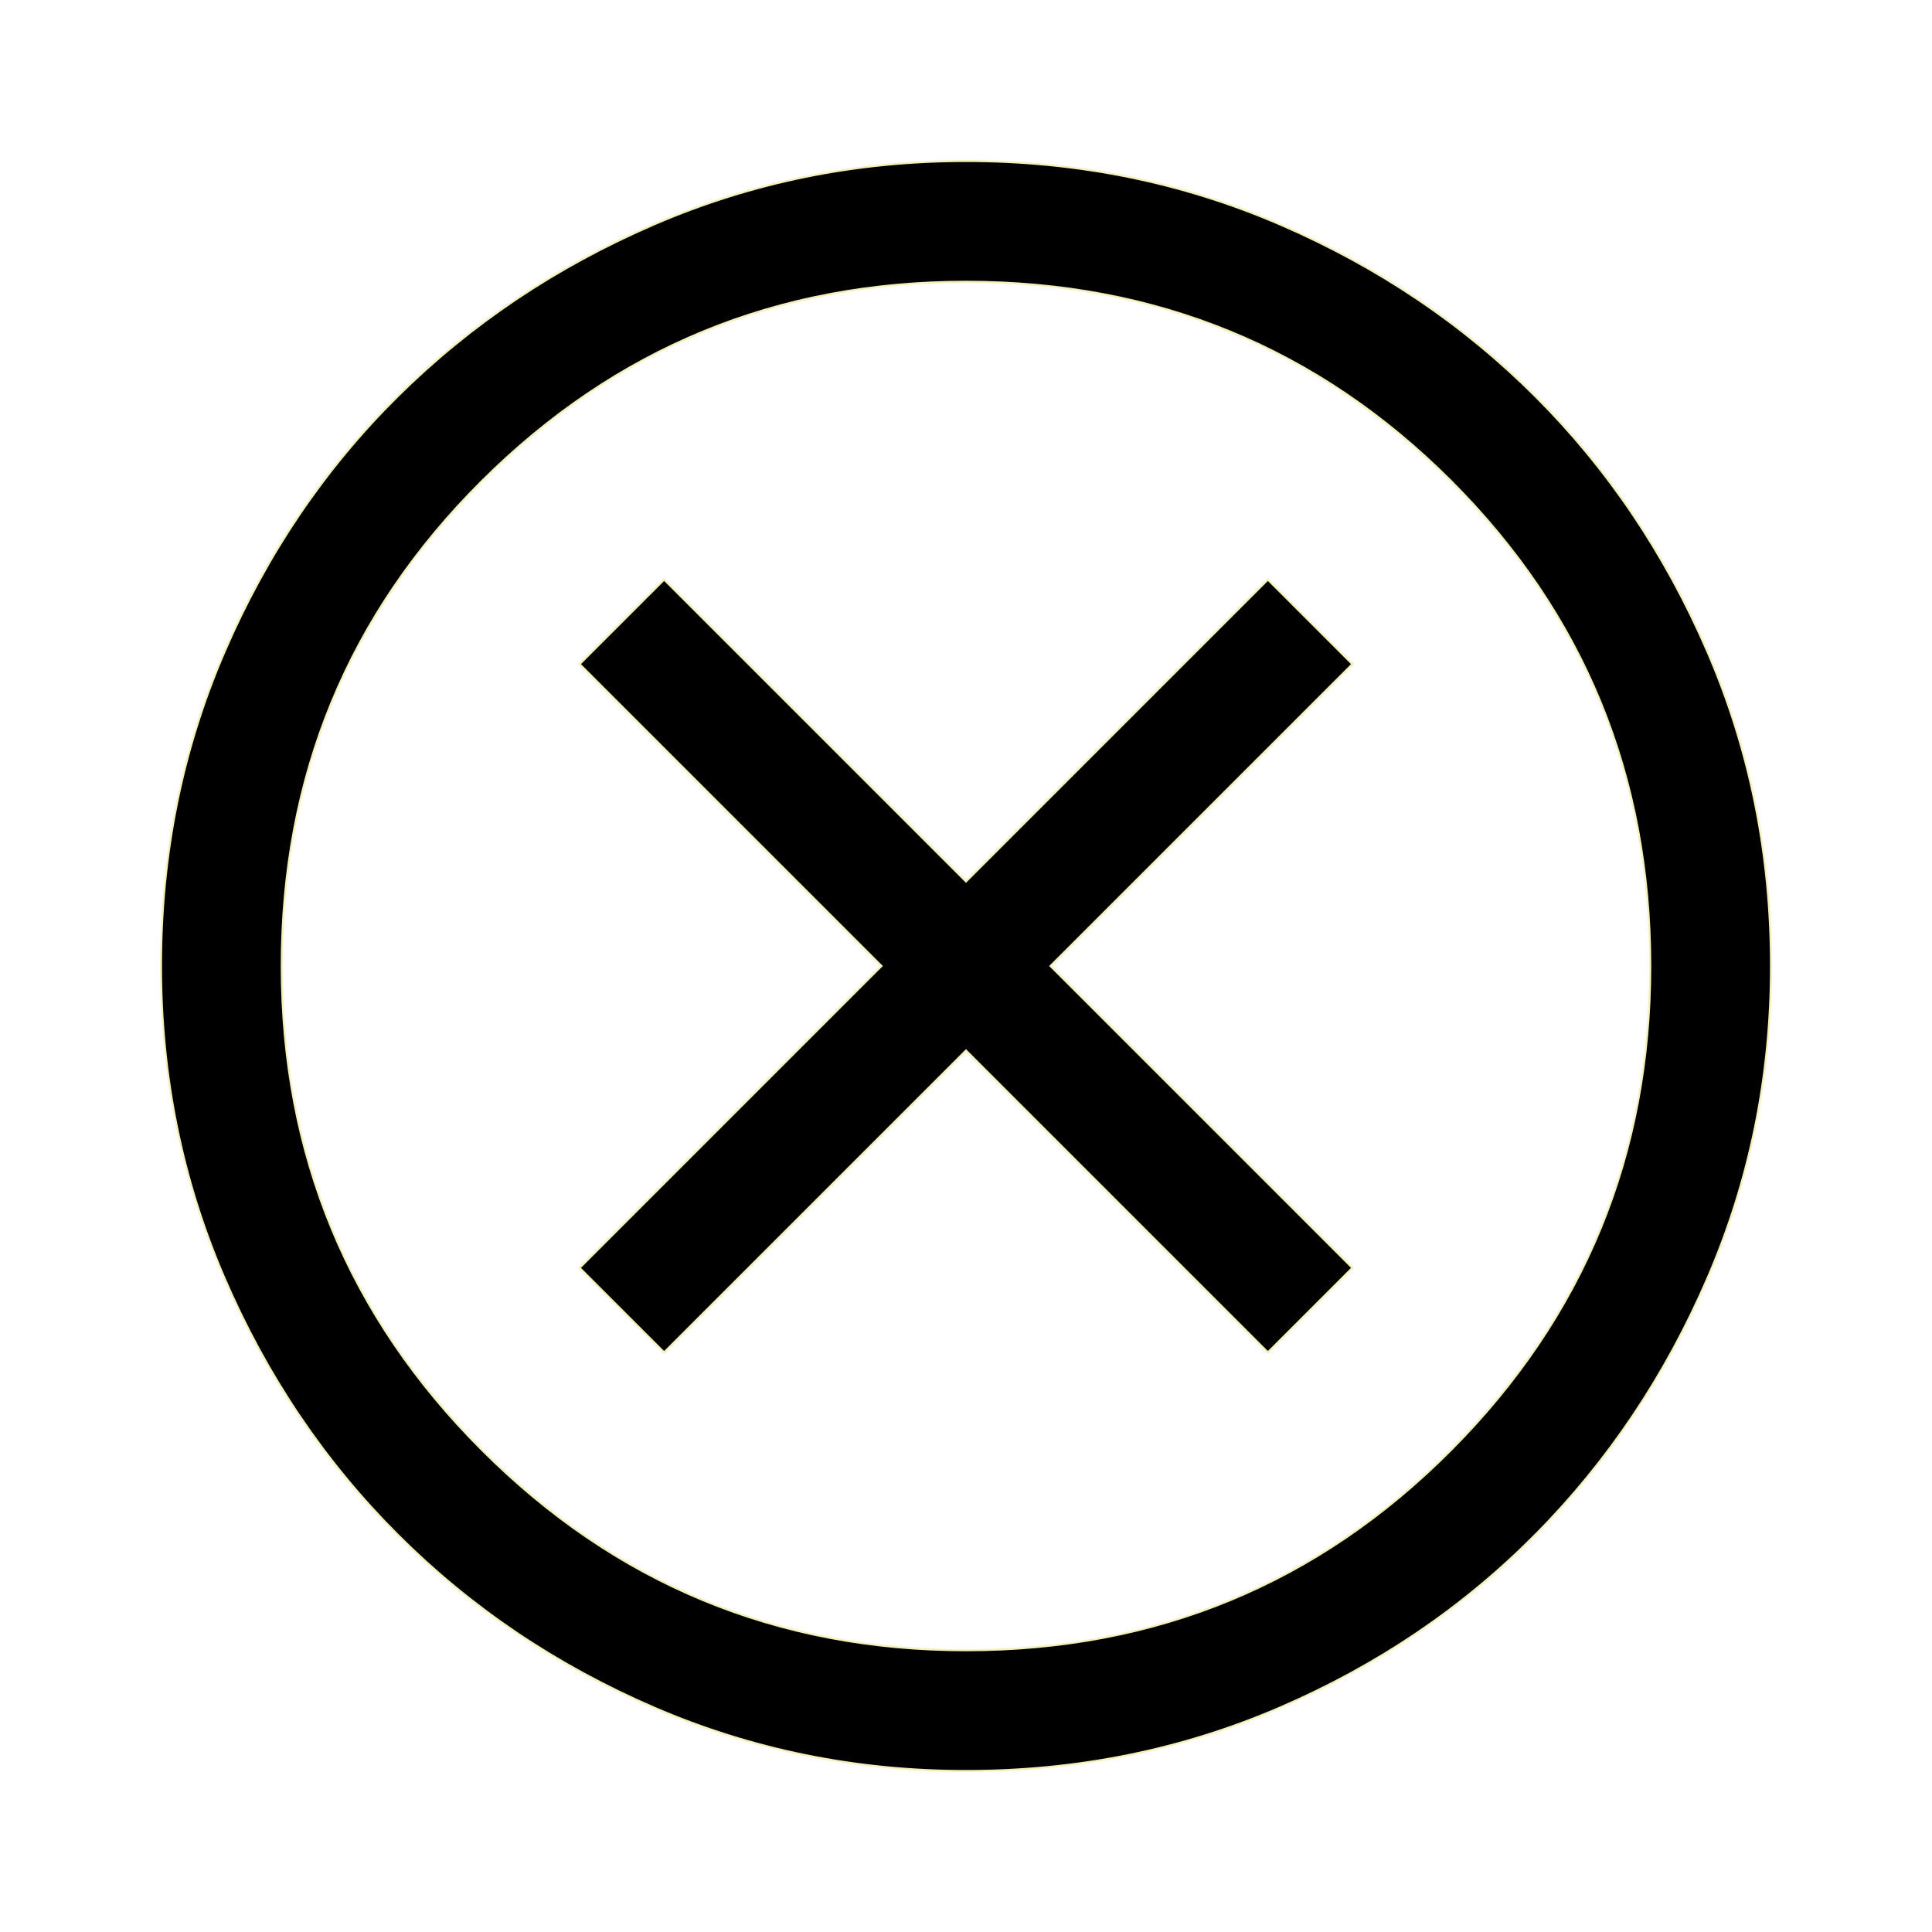
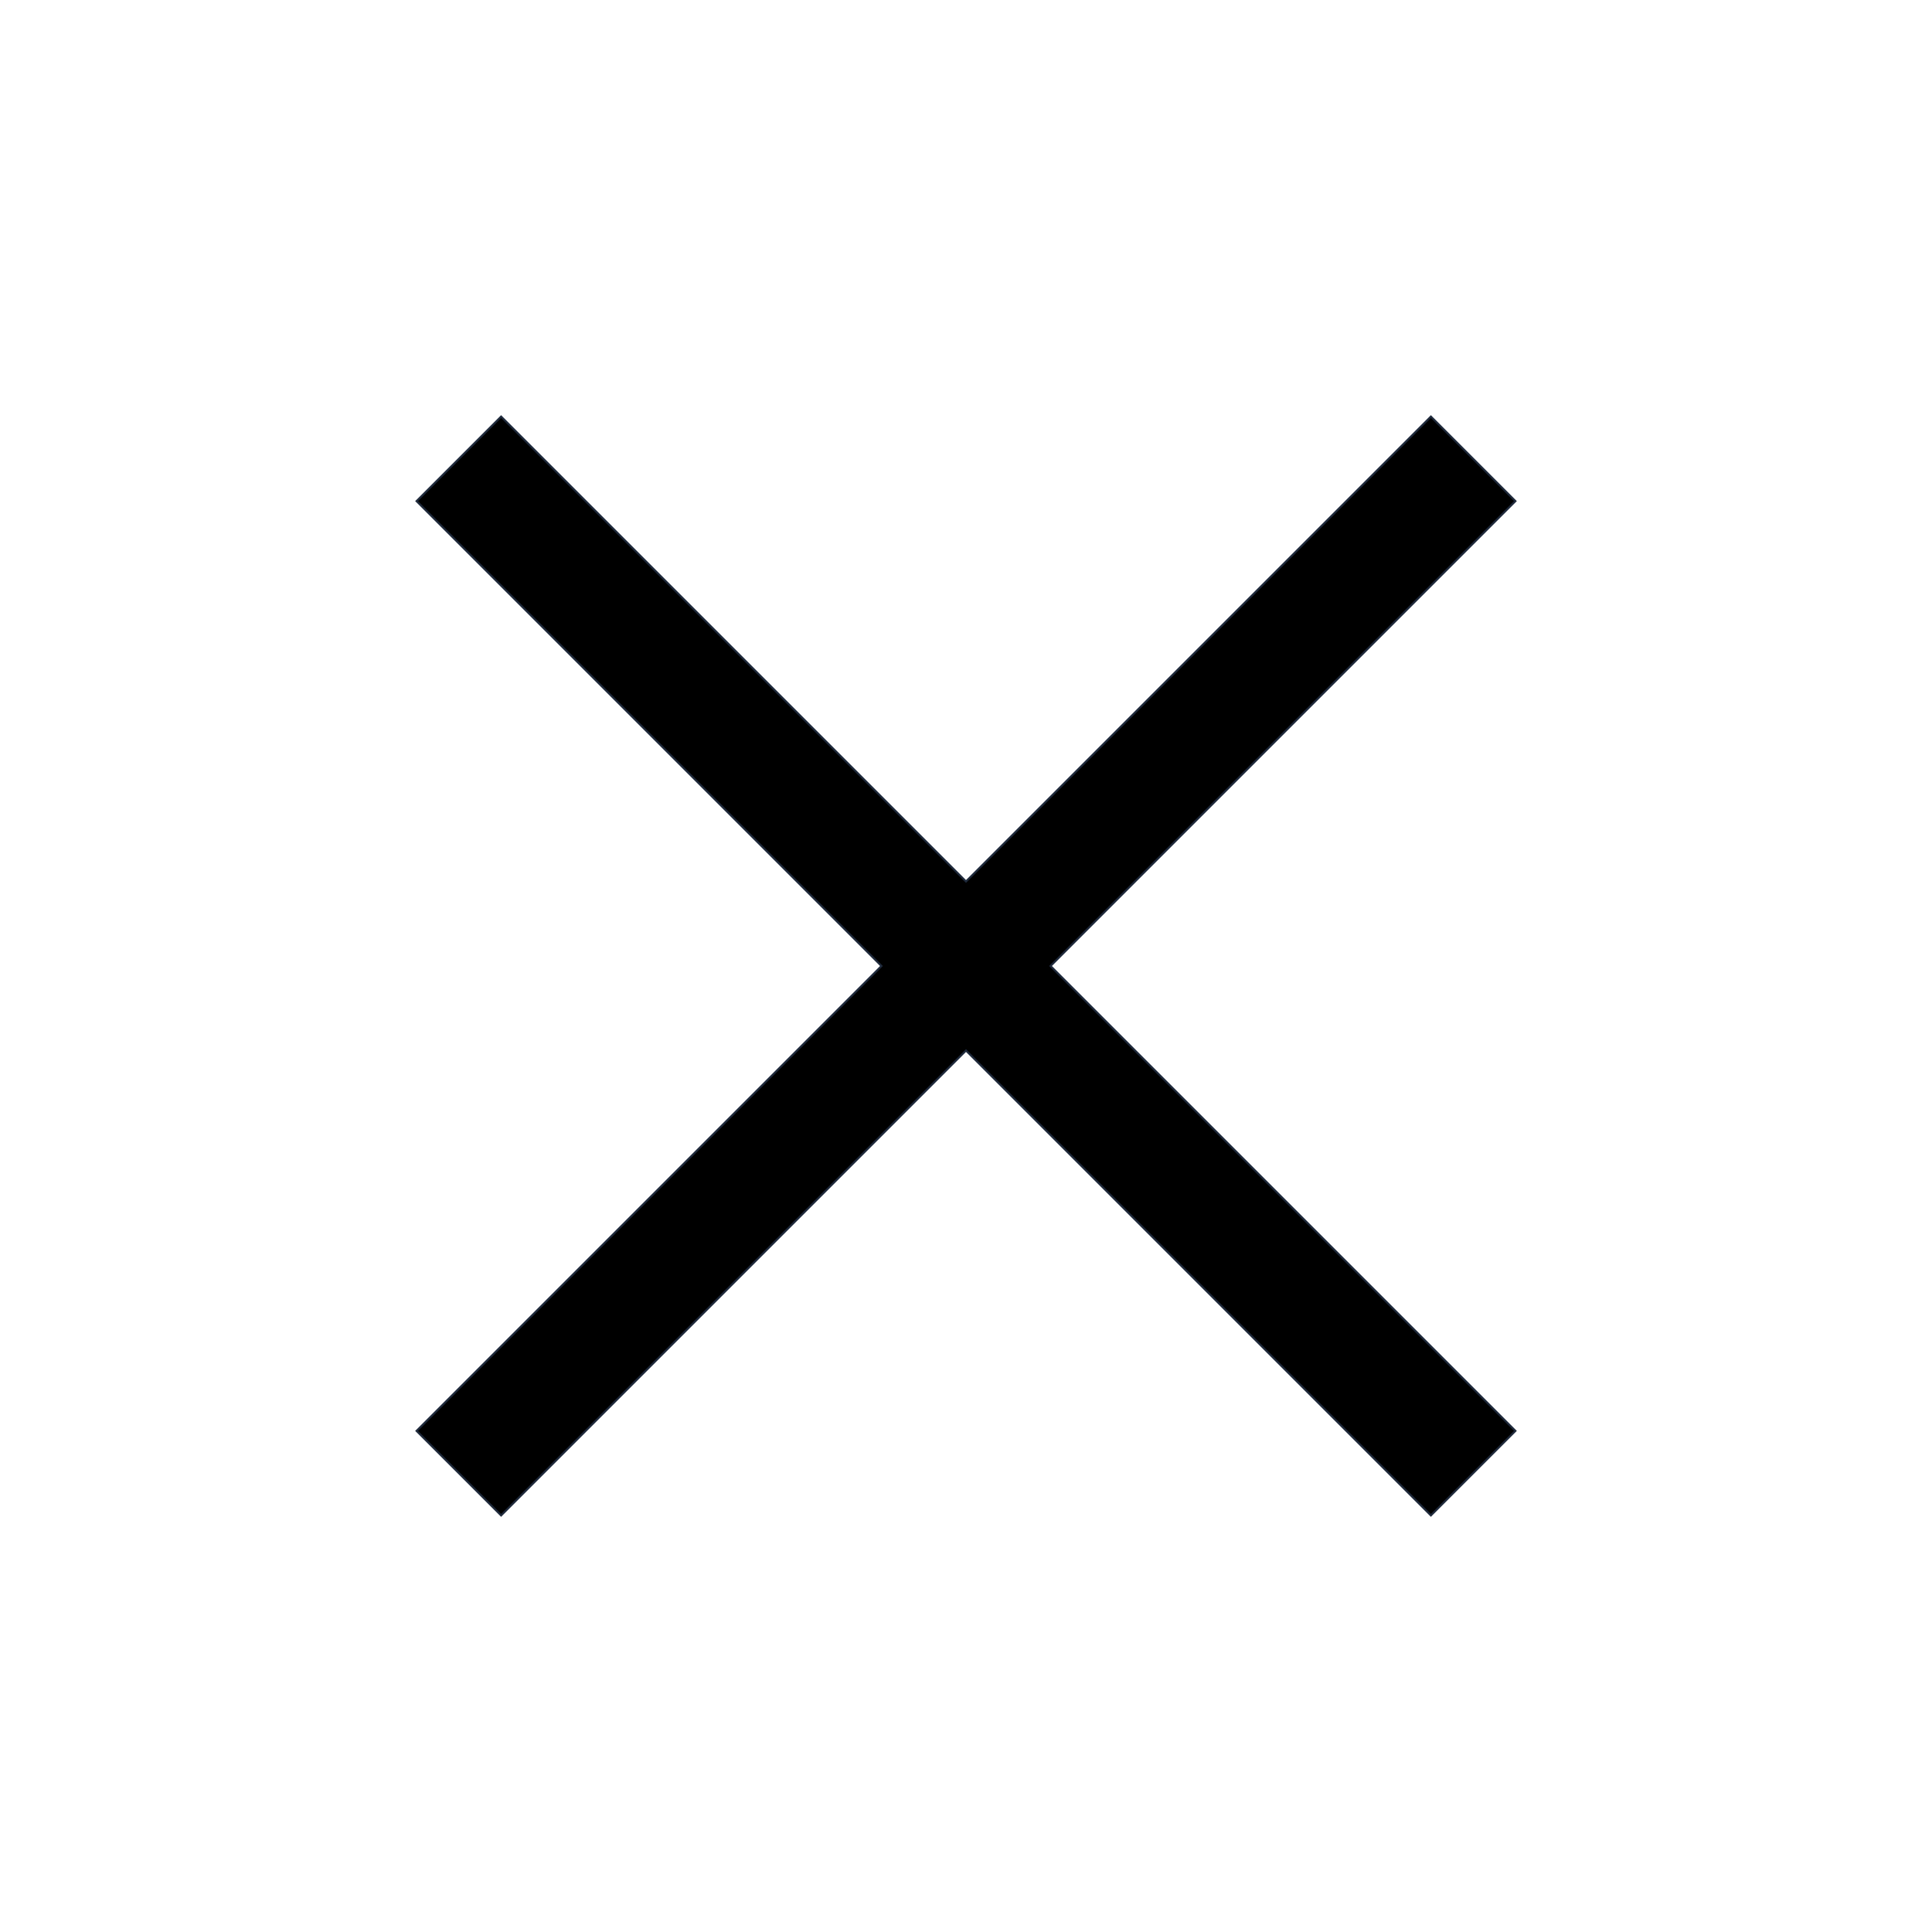
- <svg xmlns="http://www.w3.org/2000/svg" height="48" viewBox="0 96 960 960" width="48" stroke="#f4f0bb">
-   <path d="m330 768 150-150 150 150 42-42-150-150 150-150-42-42-150 150-150-150-42 42 150 150-150 150 42 42Zm150 208q-82 0-155-31.5t-127.5-86Q143 804 111.5 731T80 576q0-83 31.5-156t86-127Q252 239 325 207.5T480 176q83 0 156 31.5T763 293q54 54 85.5 127T880 576q0 82-31.5 155T763 858.5q-54 54.5-127 86T480 976Zm0-60q142 0 241-99.5T820 576q0-142-99-241t-241-99q-141 0-240.5 99T140 576q0 141 99.5 240.5T480 916Zm0-340Z" stroke="#f4f0bb" />
+ <svg xmlns="http://www.w3.org/2000/svg" height="32" viewBox="0 -960 960 960" width="32">
+   <path d="m249-207-42-42 231-231-231-231 42-42 231 231 231-231 42 42-231 231 231 231-42 42-231-231-231 231Z" stroke="#1e293b" />
</svg>
